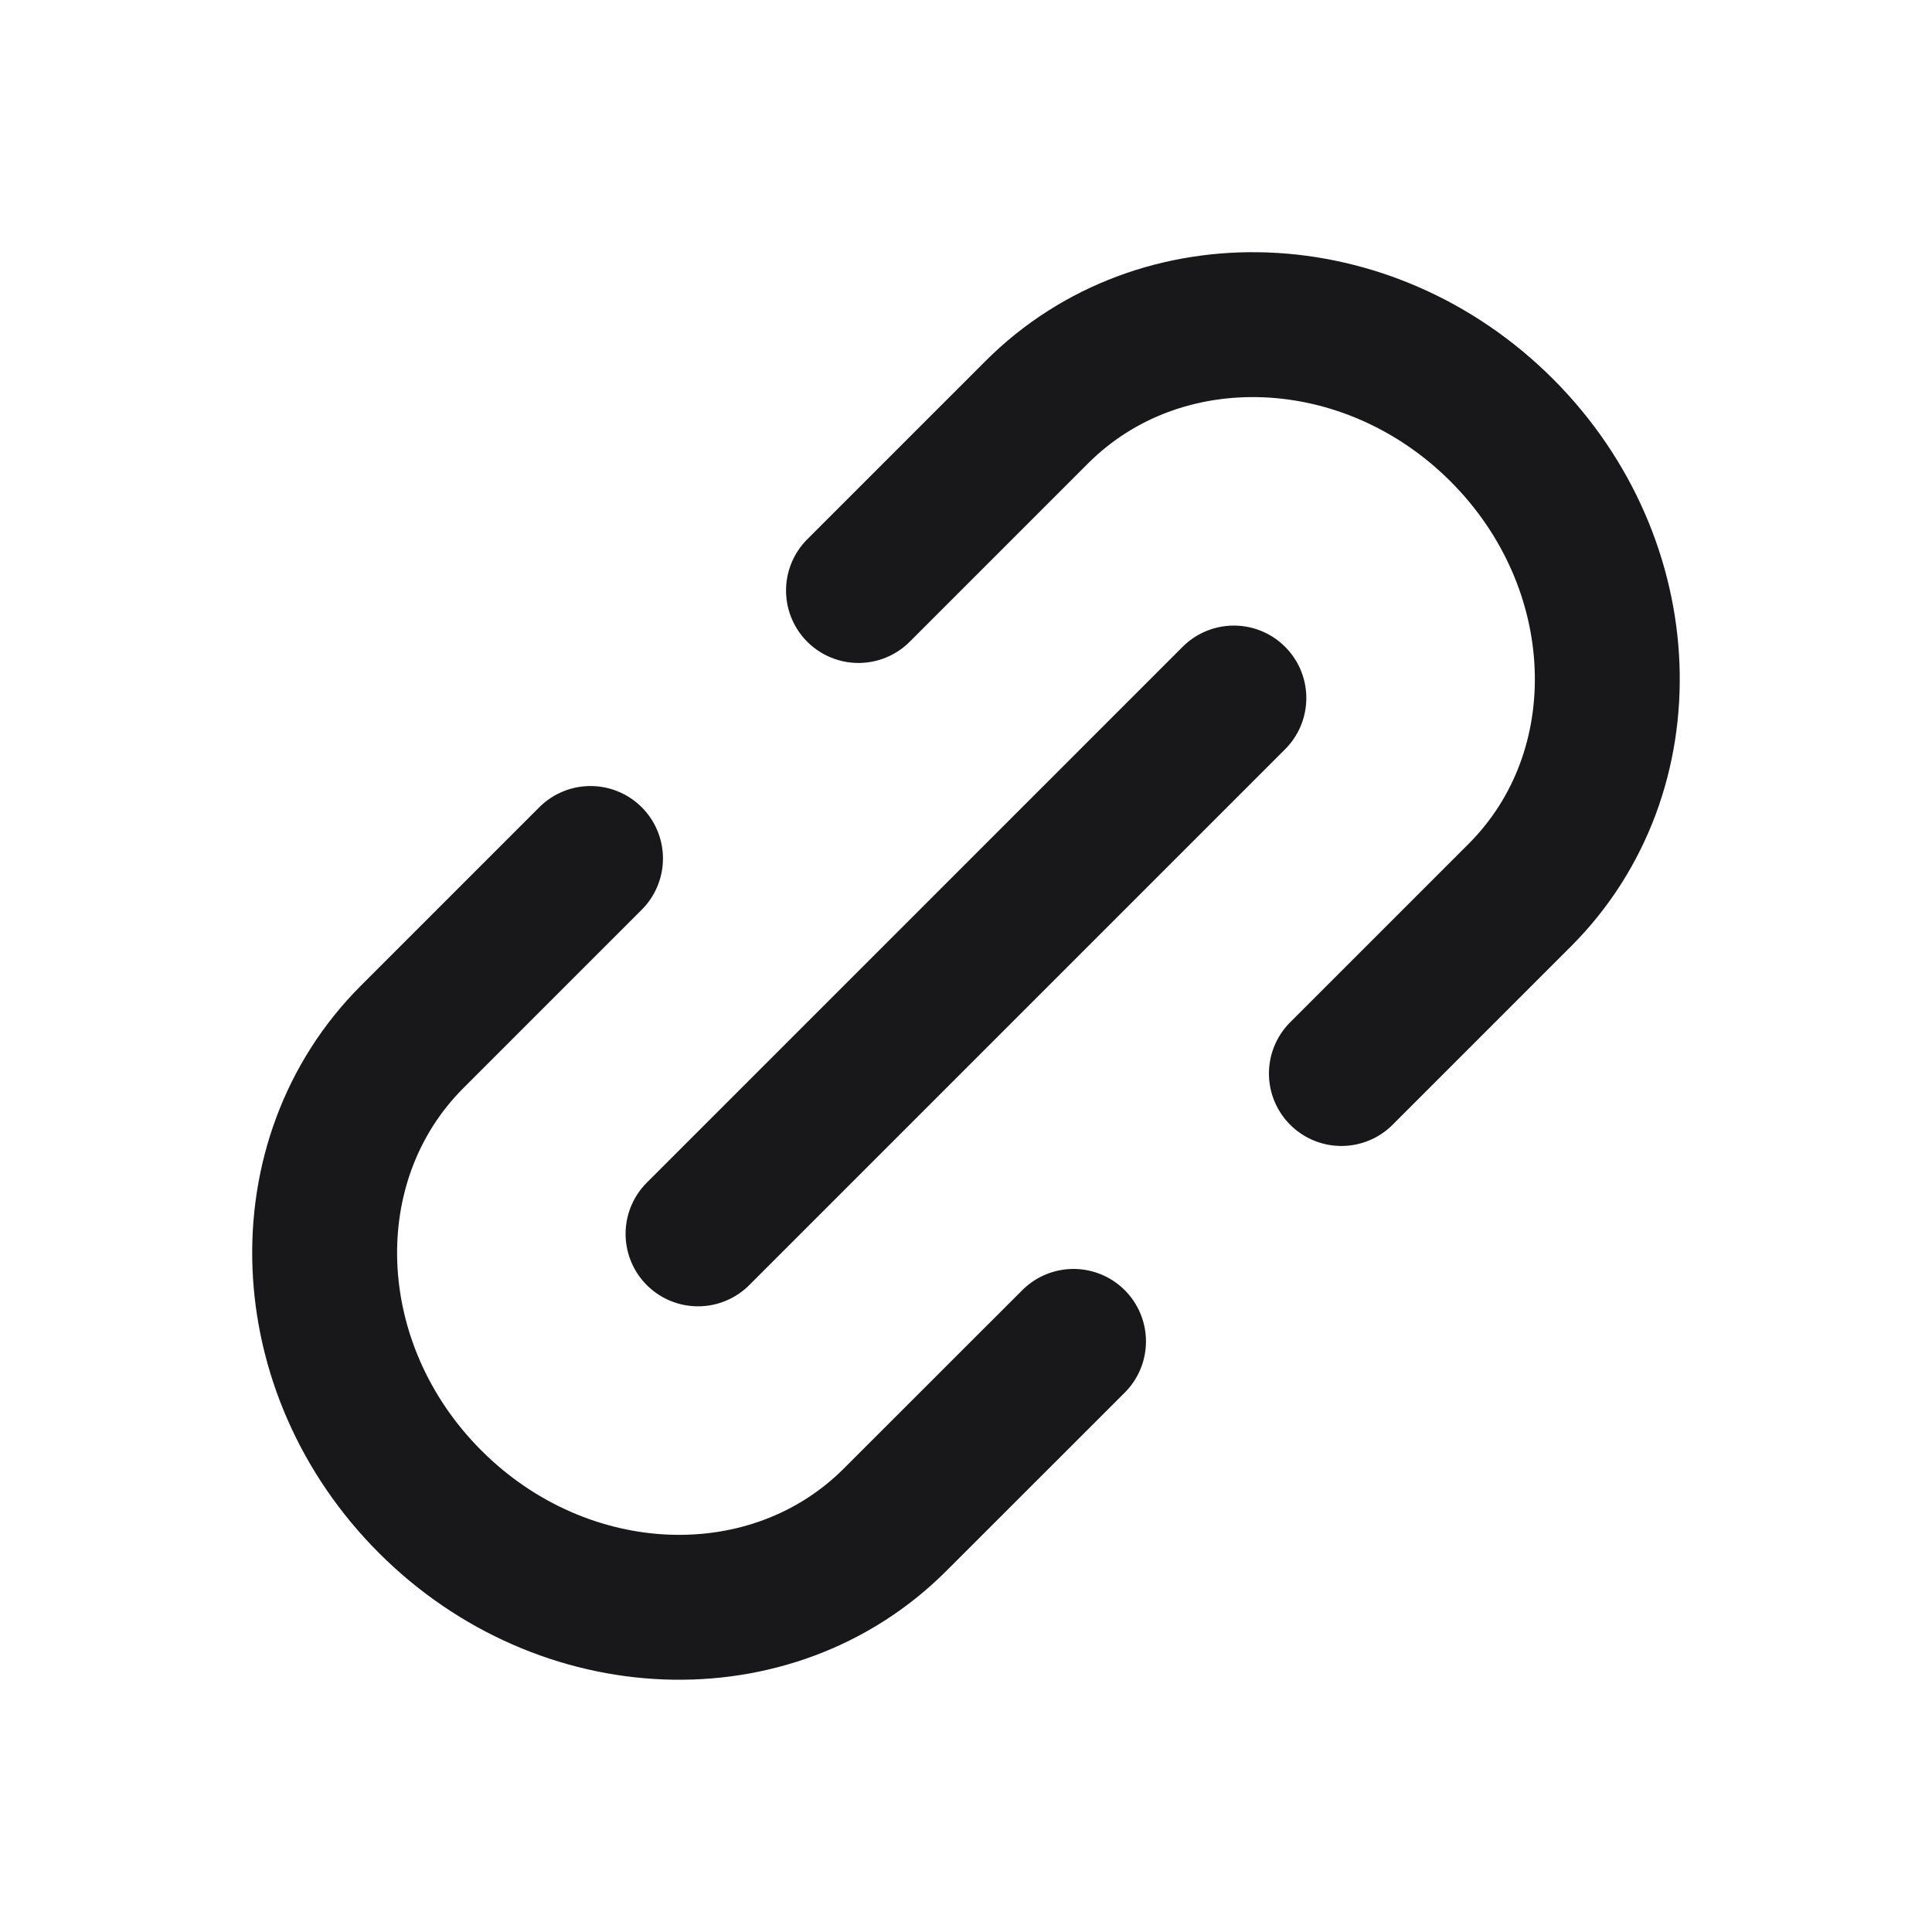
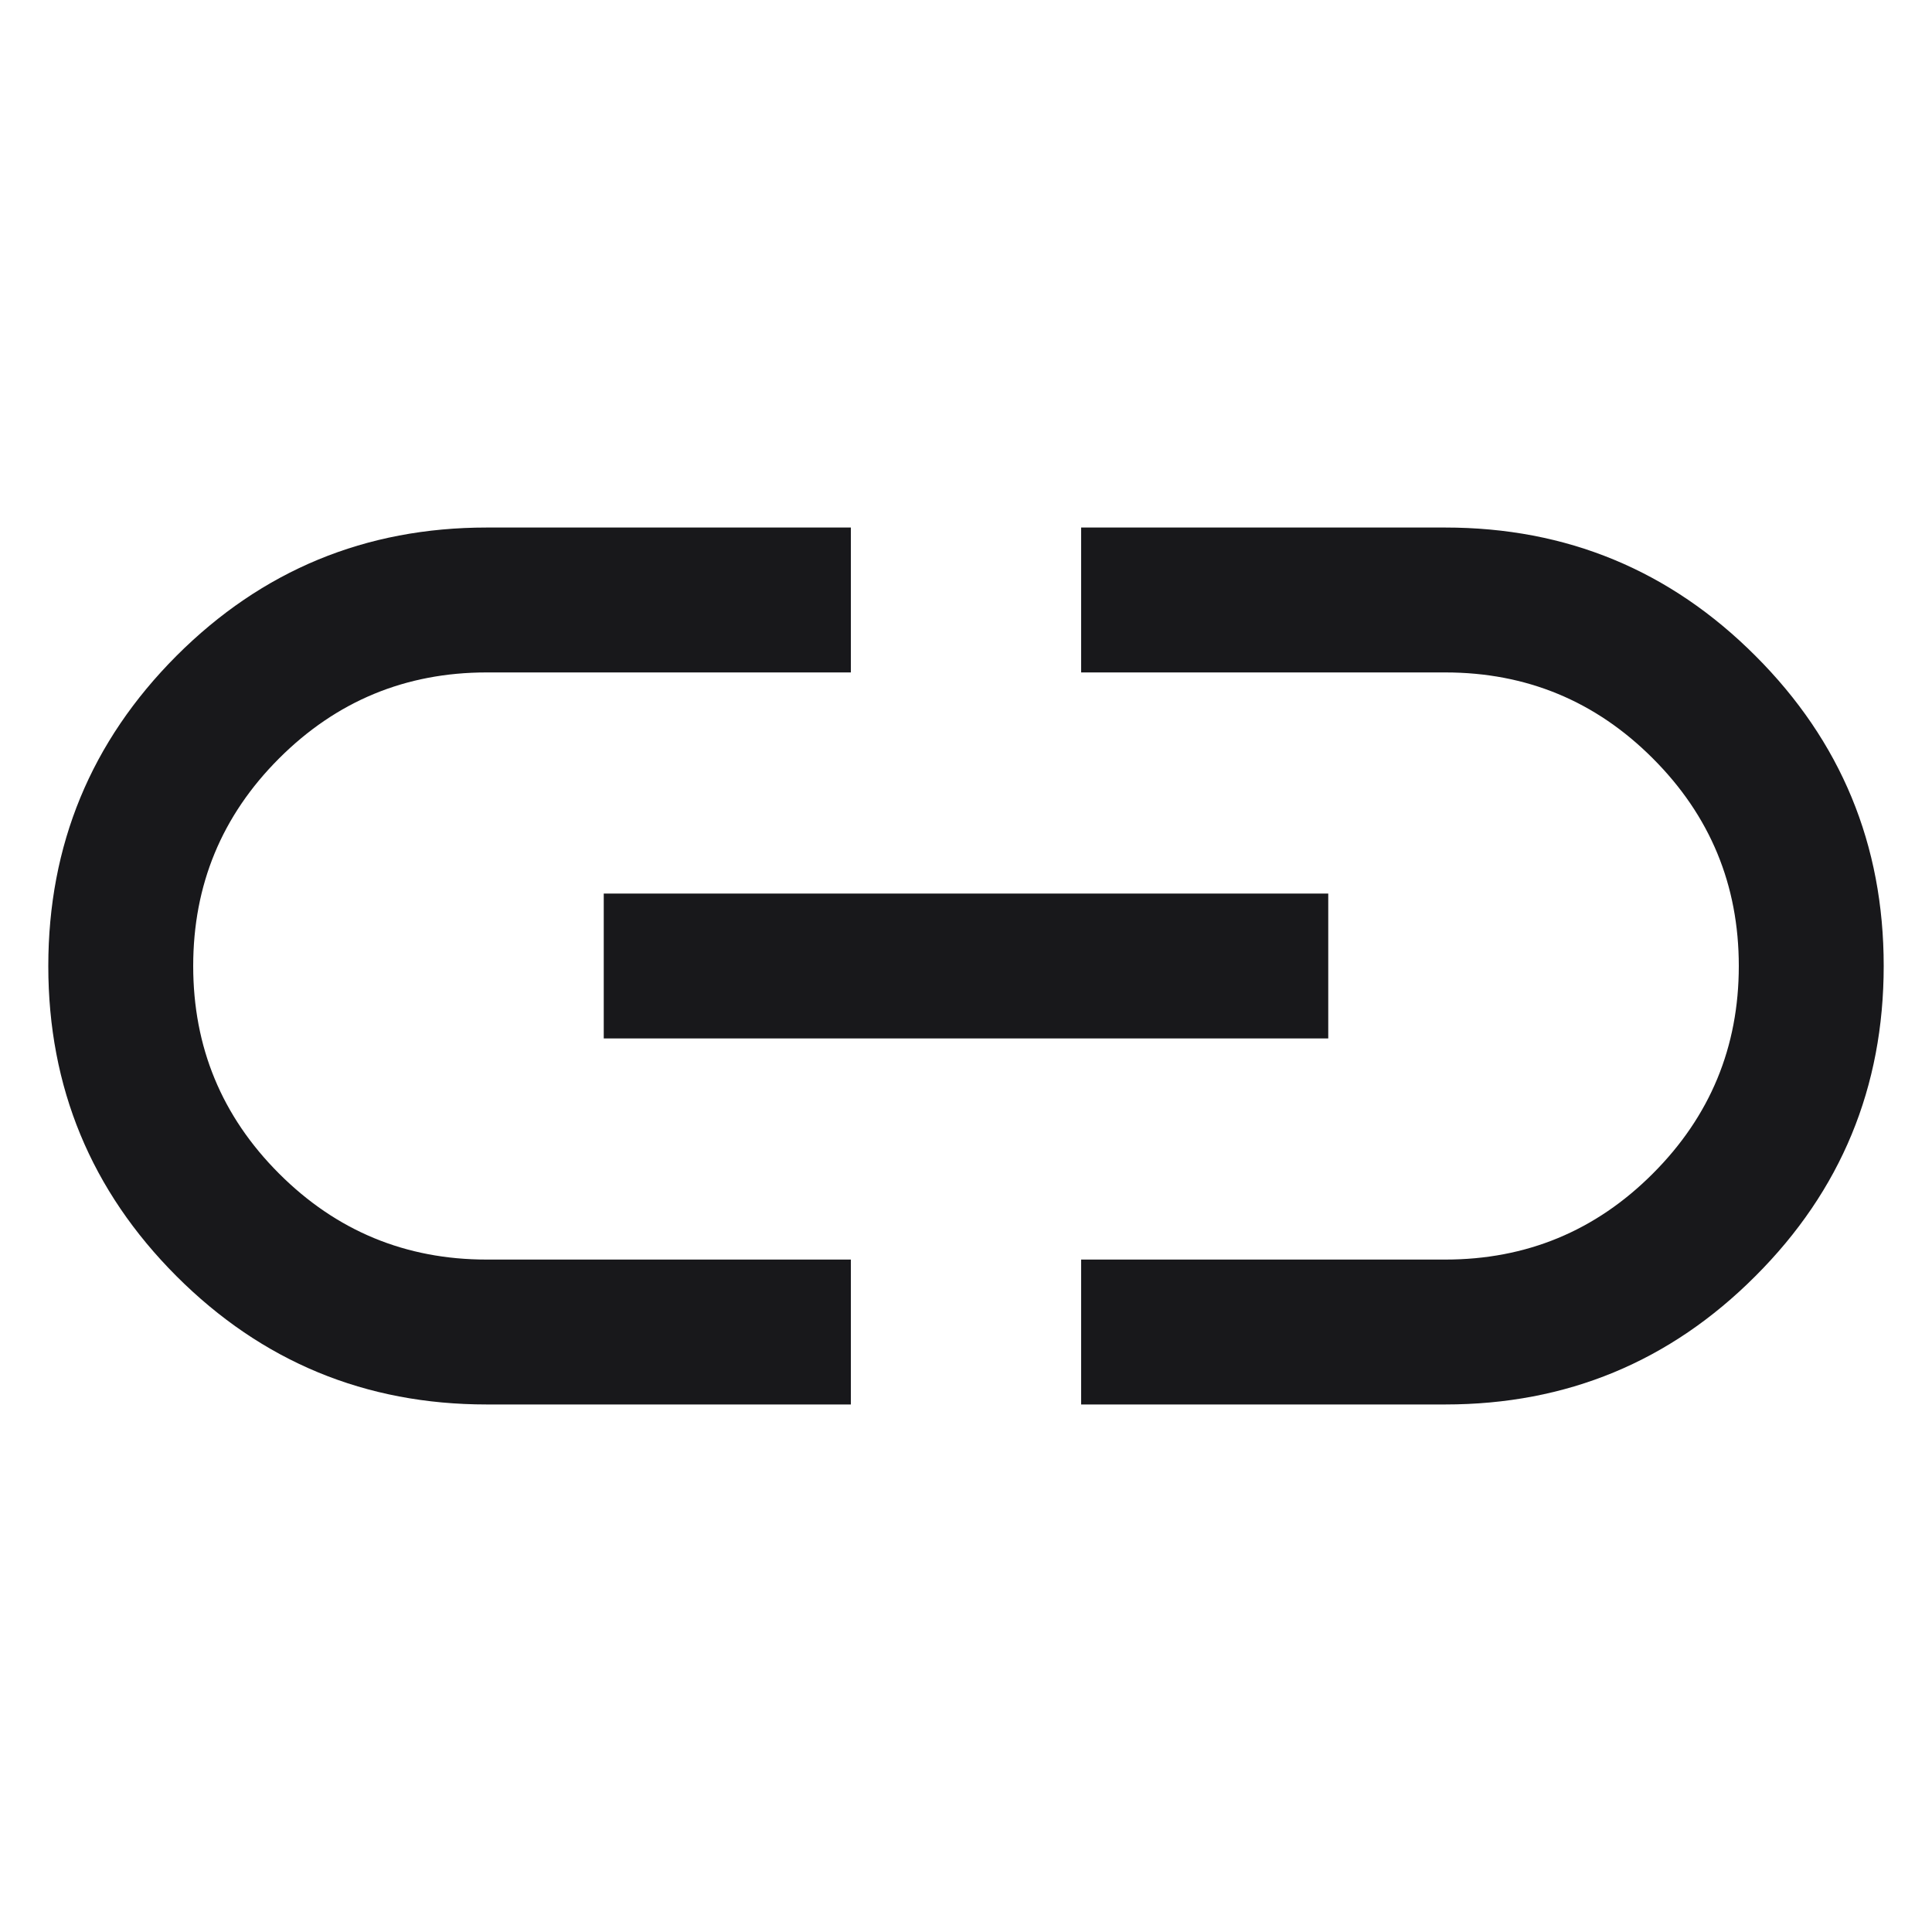
<svg xmlns="http://www.w3.org/2000/svg" width="20" height="20" viewBox="0 0 20 20" fill="none">
-   <g id="Icon/link">
-     <path id="Vector" d="M6.113 8.887L4.267 10.733C2.989 12.011 3.073 14.166 4.453 15.546C5.834 16.927 7.989 17.01 9.266 15.732L11.113 13.886M7.226 12.773L12.773 7.226M13.886 11.113L15.733 9.266C17.01 7.989 16.927 5.834 15.546 4.453C14.166 3.073 12.011 2.989 10.733 4.267L8.887 6.113" stroke="#18181B" stroke-width="1.5" stroke-linecap="round" />
+   <g id="WYSIWYG Icon">
+     <path id="Vector" d="M8.808 14.539H5.038C3.783 14.539 2.712 14.096 1.827 13.211C0.943 12.326 0.5 11.256 0.5 10.001C0.5 8.745 0.943 7.675 1.827 6.789C2.712 5.904 3.783 5.461 5.038 5.461H8.808V6.961H5.038C4.199 6.961 3.482 7.258 2.889 7.851C2.296 8.444 2 9.16 2 10C2 10.84 2.296 11.556 2.889 12.149C3.482 12.742 4.199 13.039 5.038 13.039H8.808V14.539ZM6.25 10.75V9.25H13.75V10.75H6.25ZM11.192 14.539V13.039H14.961C15.801 13.039 16.518 12.742 17.11 12.149C17.703 11.556 18 10.84 18 10C18 9.16 17.703 8.444 17.11 7.851C16.518 7.258 15.801 6.961 14.961 6.961H11.192V5.461H14.961C16.217 5.461 17.288 5.904 18.172 6.789C19.058 7.674 19.5 8.744 19.5 9.999C19.5 11.255 19.058 12.325 18.172 13.21C17.288 14.096 16.217 14.539 14.961 14.539H11.192Z" fill="#18181B" />
  </g>
</svg>
